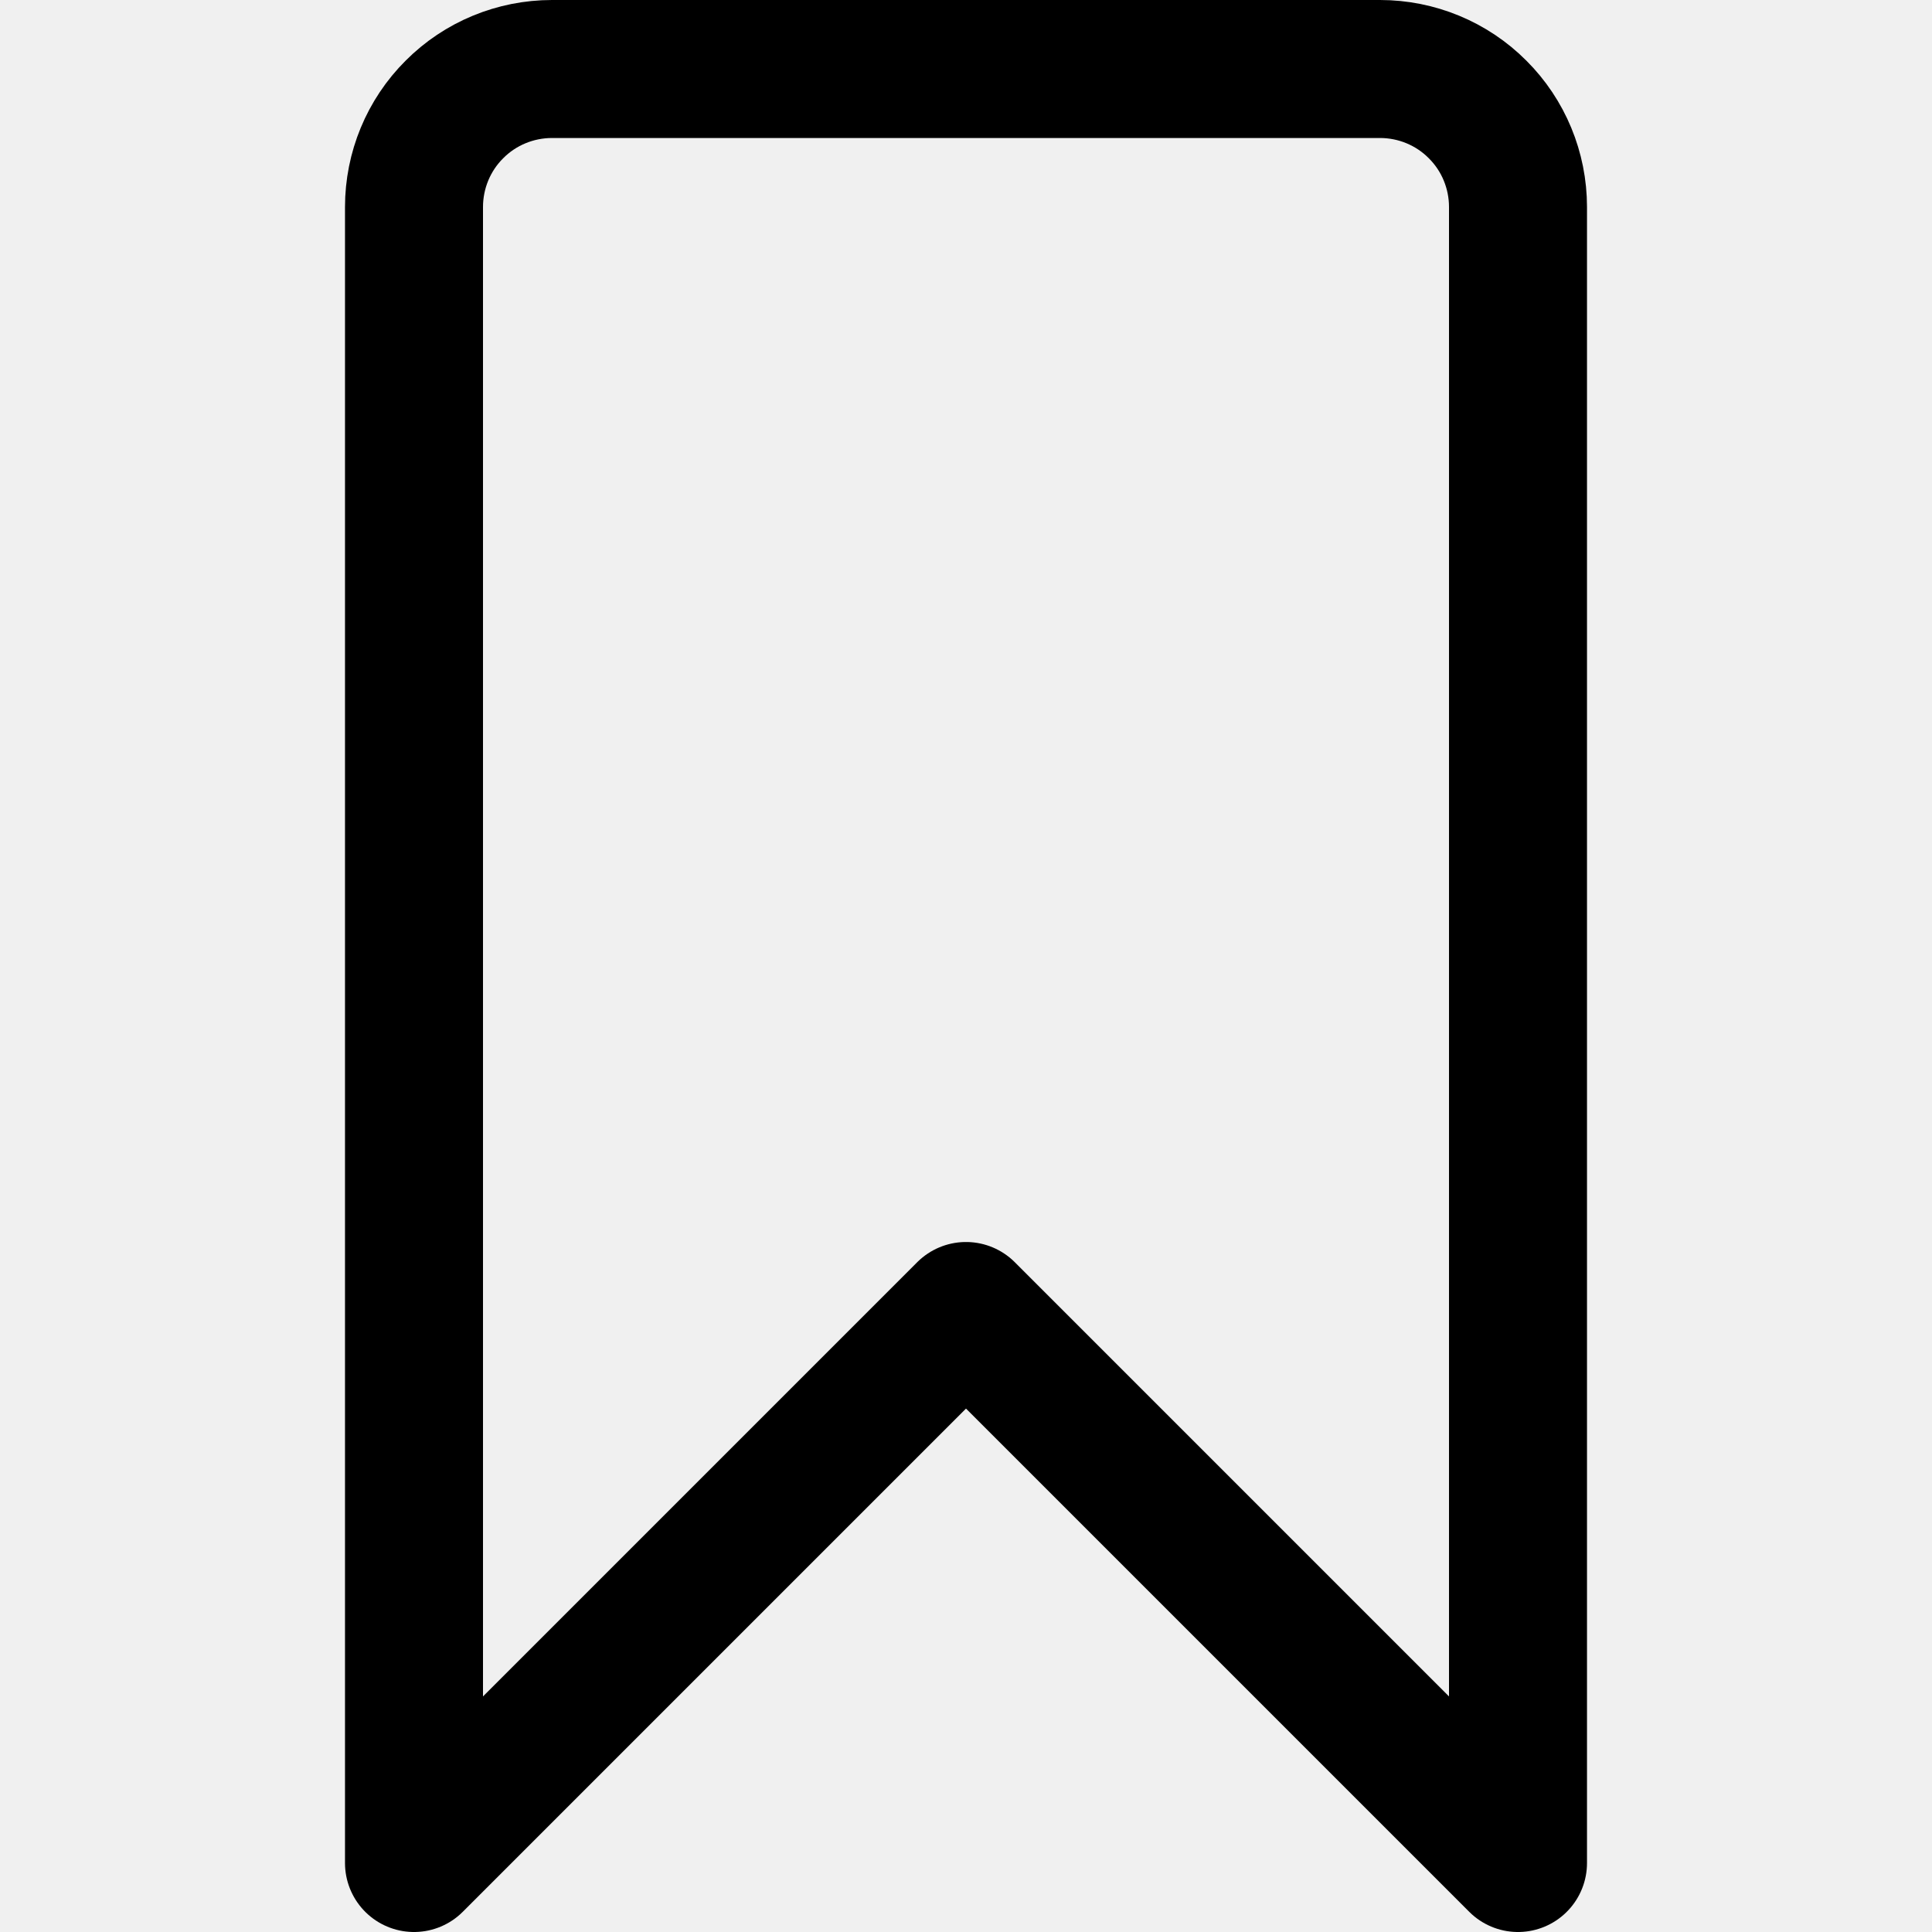
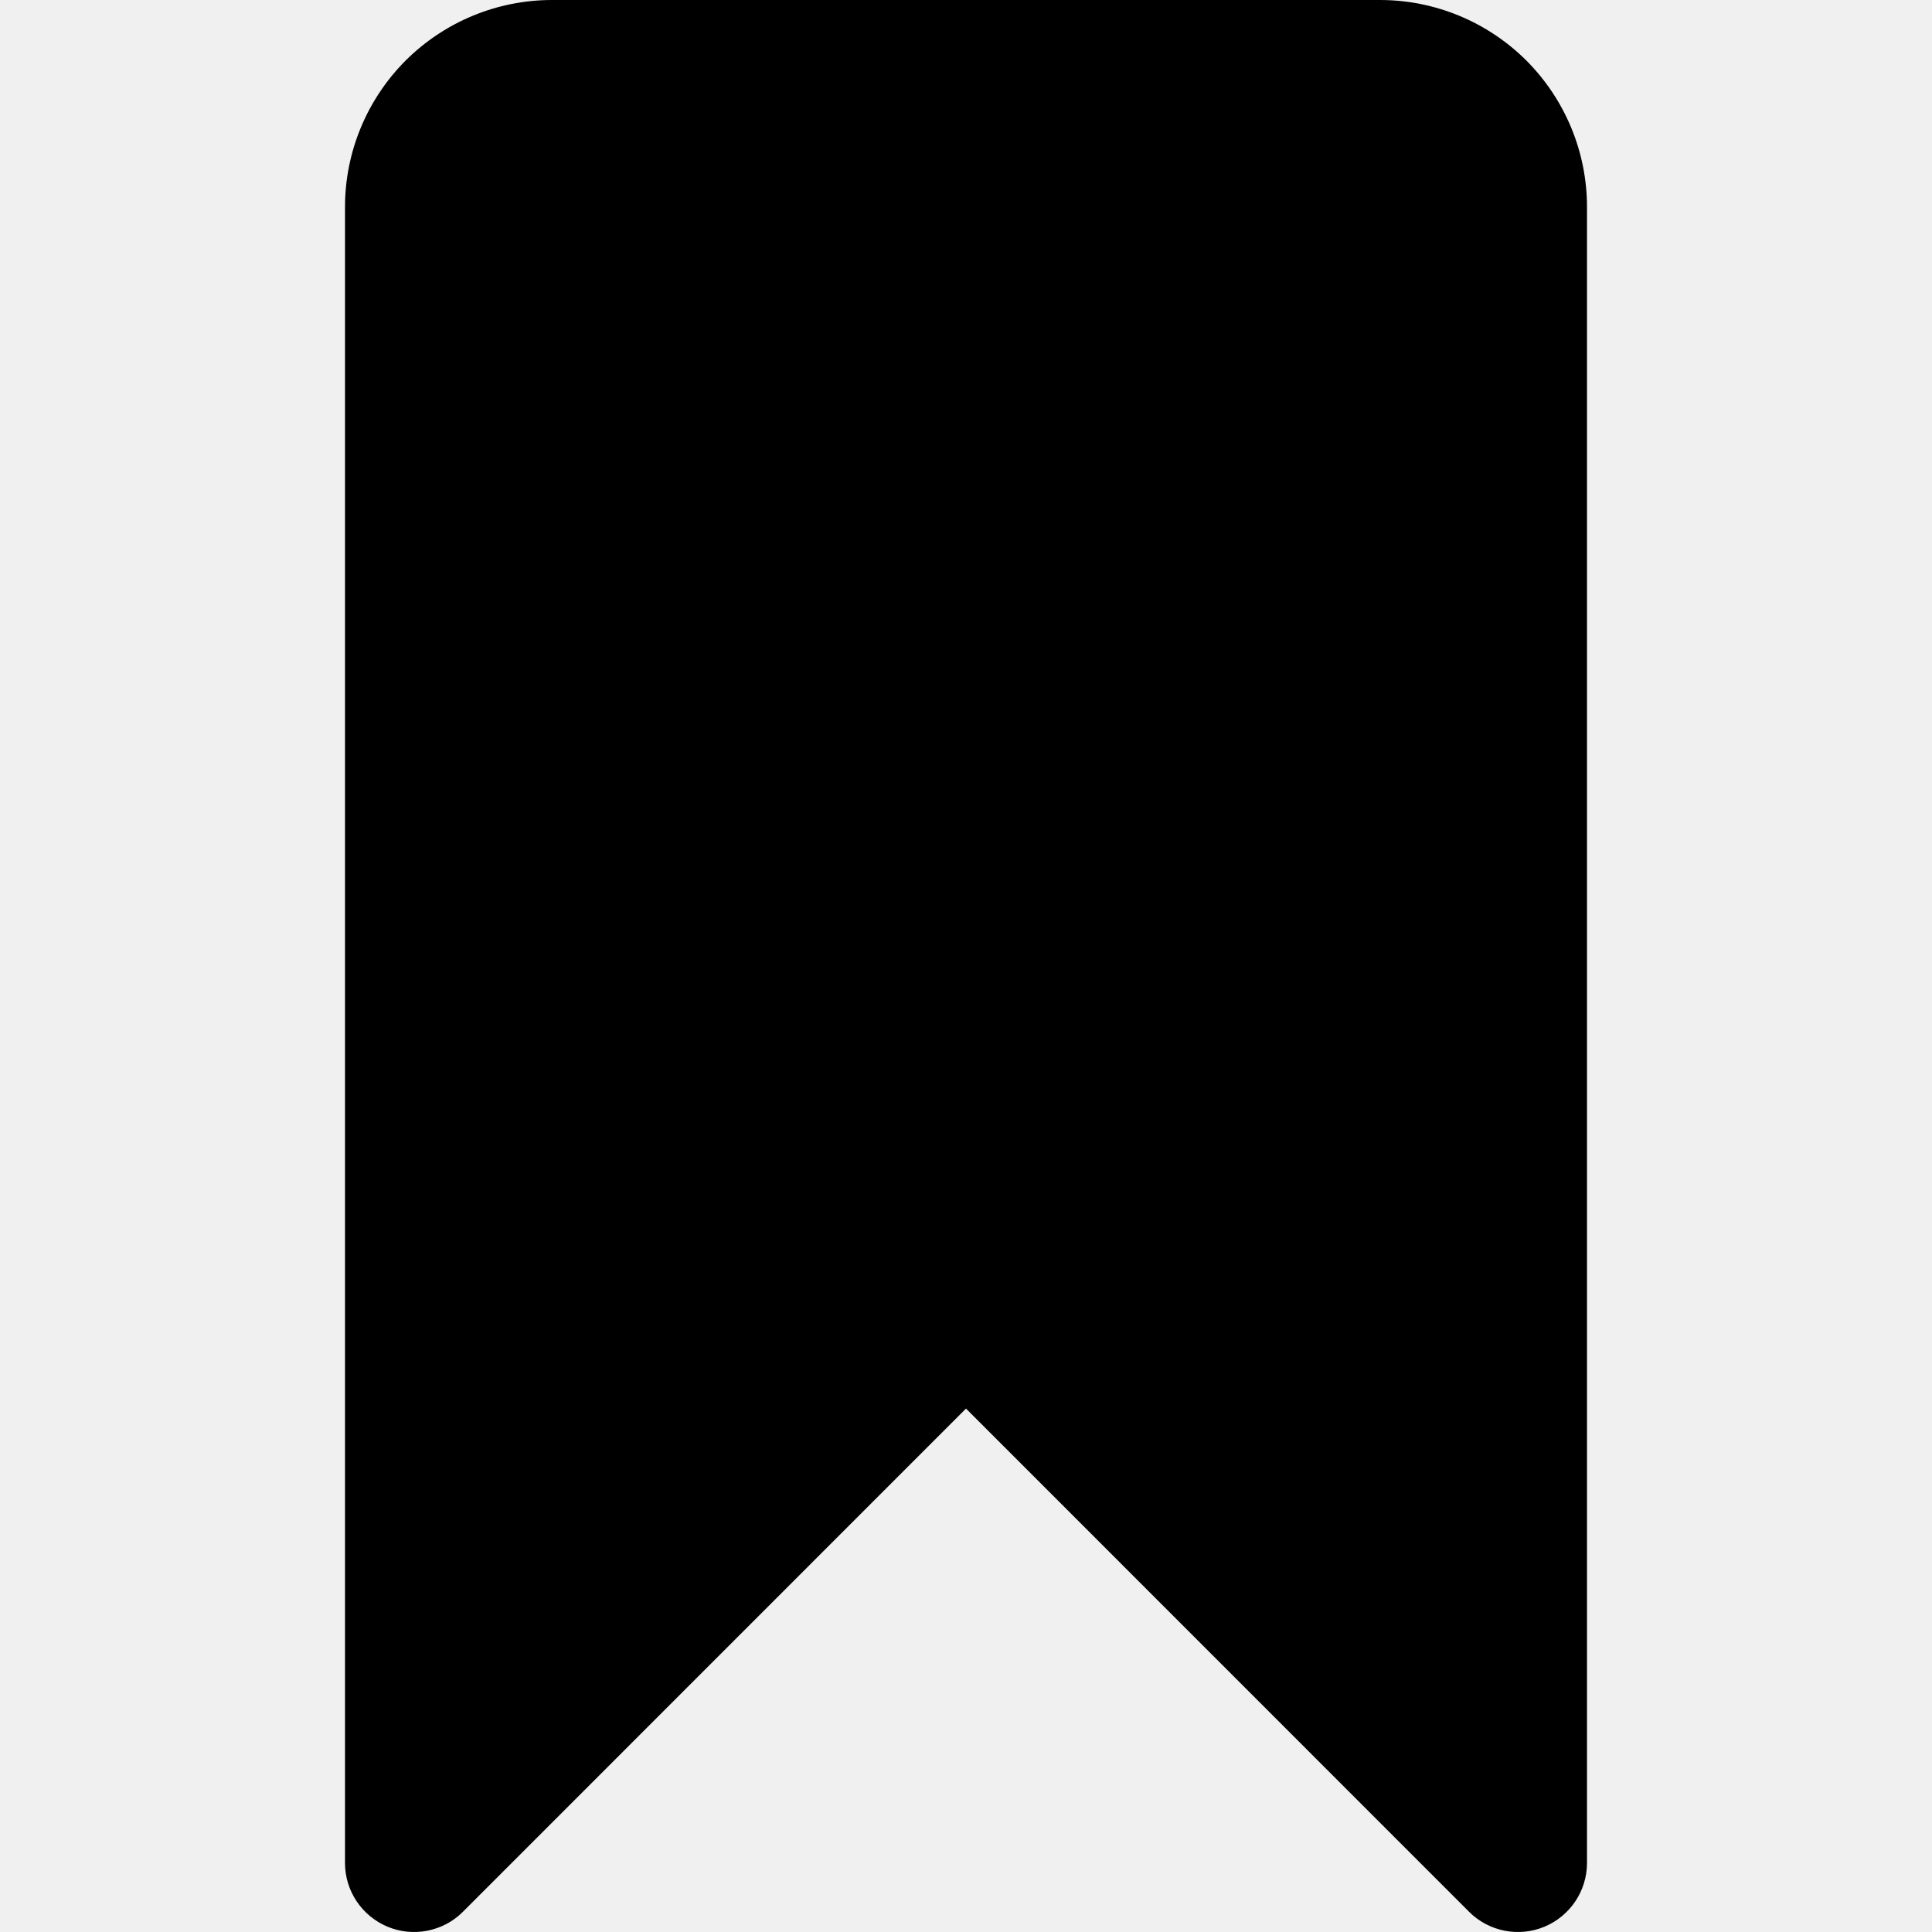
<svg xmlns="http://www.w3.org/2000/svg" width="14" height="14" viewBox="0 0 14 14" fill="none">
-   <path d="M11 13.5L7 9.5L3 13.5V1.5C3 1.235 3.105 0.98 3.293 0.793C3.48 0.605 3.735 0.5 4 0.5H10C10.265 0.5 10.52 0.605 10.707 0.793C10.895 0.98 11 1.235 11 1.5V13.5Z" stroke="black" stroke-linecap="round" stroke-linejoin="round" />
+   <g clip-path="url(#clip0_3069_3425)">
+     <path d="M4 0C3.602 0 3.221 0.158 2.939 0.439C2.658 0.721 2.5 1.102 2.5 1.5V13.5C2.5 13.702 2.622 13.884 2.809 13.962C2.995 14.039 3.211 13.997 3.354 13.854L7 10.207L10.646 13.854C10.789 13.997 11.005 14.039 11.191 13.962C11.378 13.884 11.5 13.702 11.5 13.5V1.5C11.5 1.102 11.342 0.721 11.061 0.439C10.779 0.158 10.398 0 10 0H4Z" fill="black" />
+   </g>
+   <defs>
+     <clipPath id="clip0_3069_3425">
+       <rect width="14" height="14" fill="white" />
+     </clipPath>
+   </defs>
</svg>
